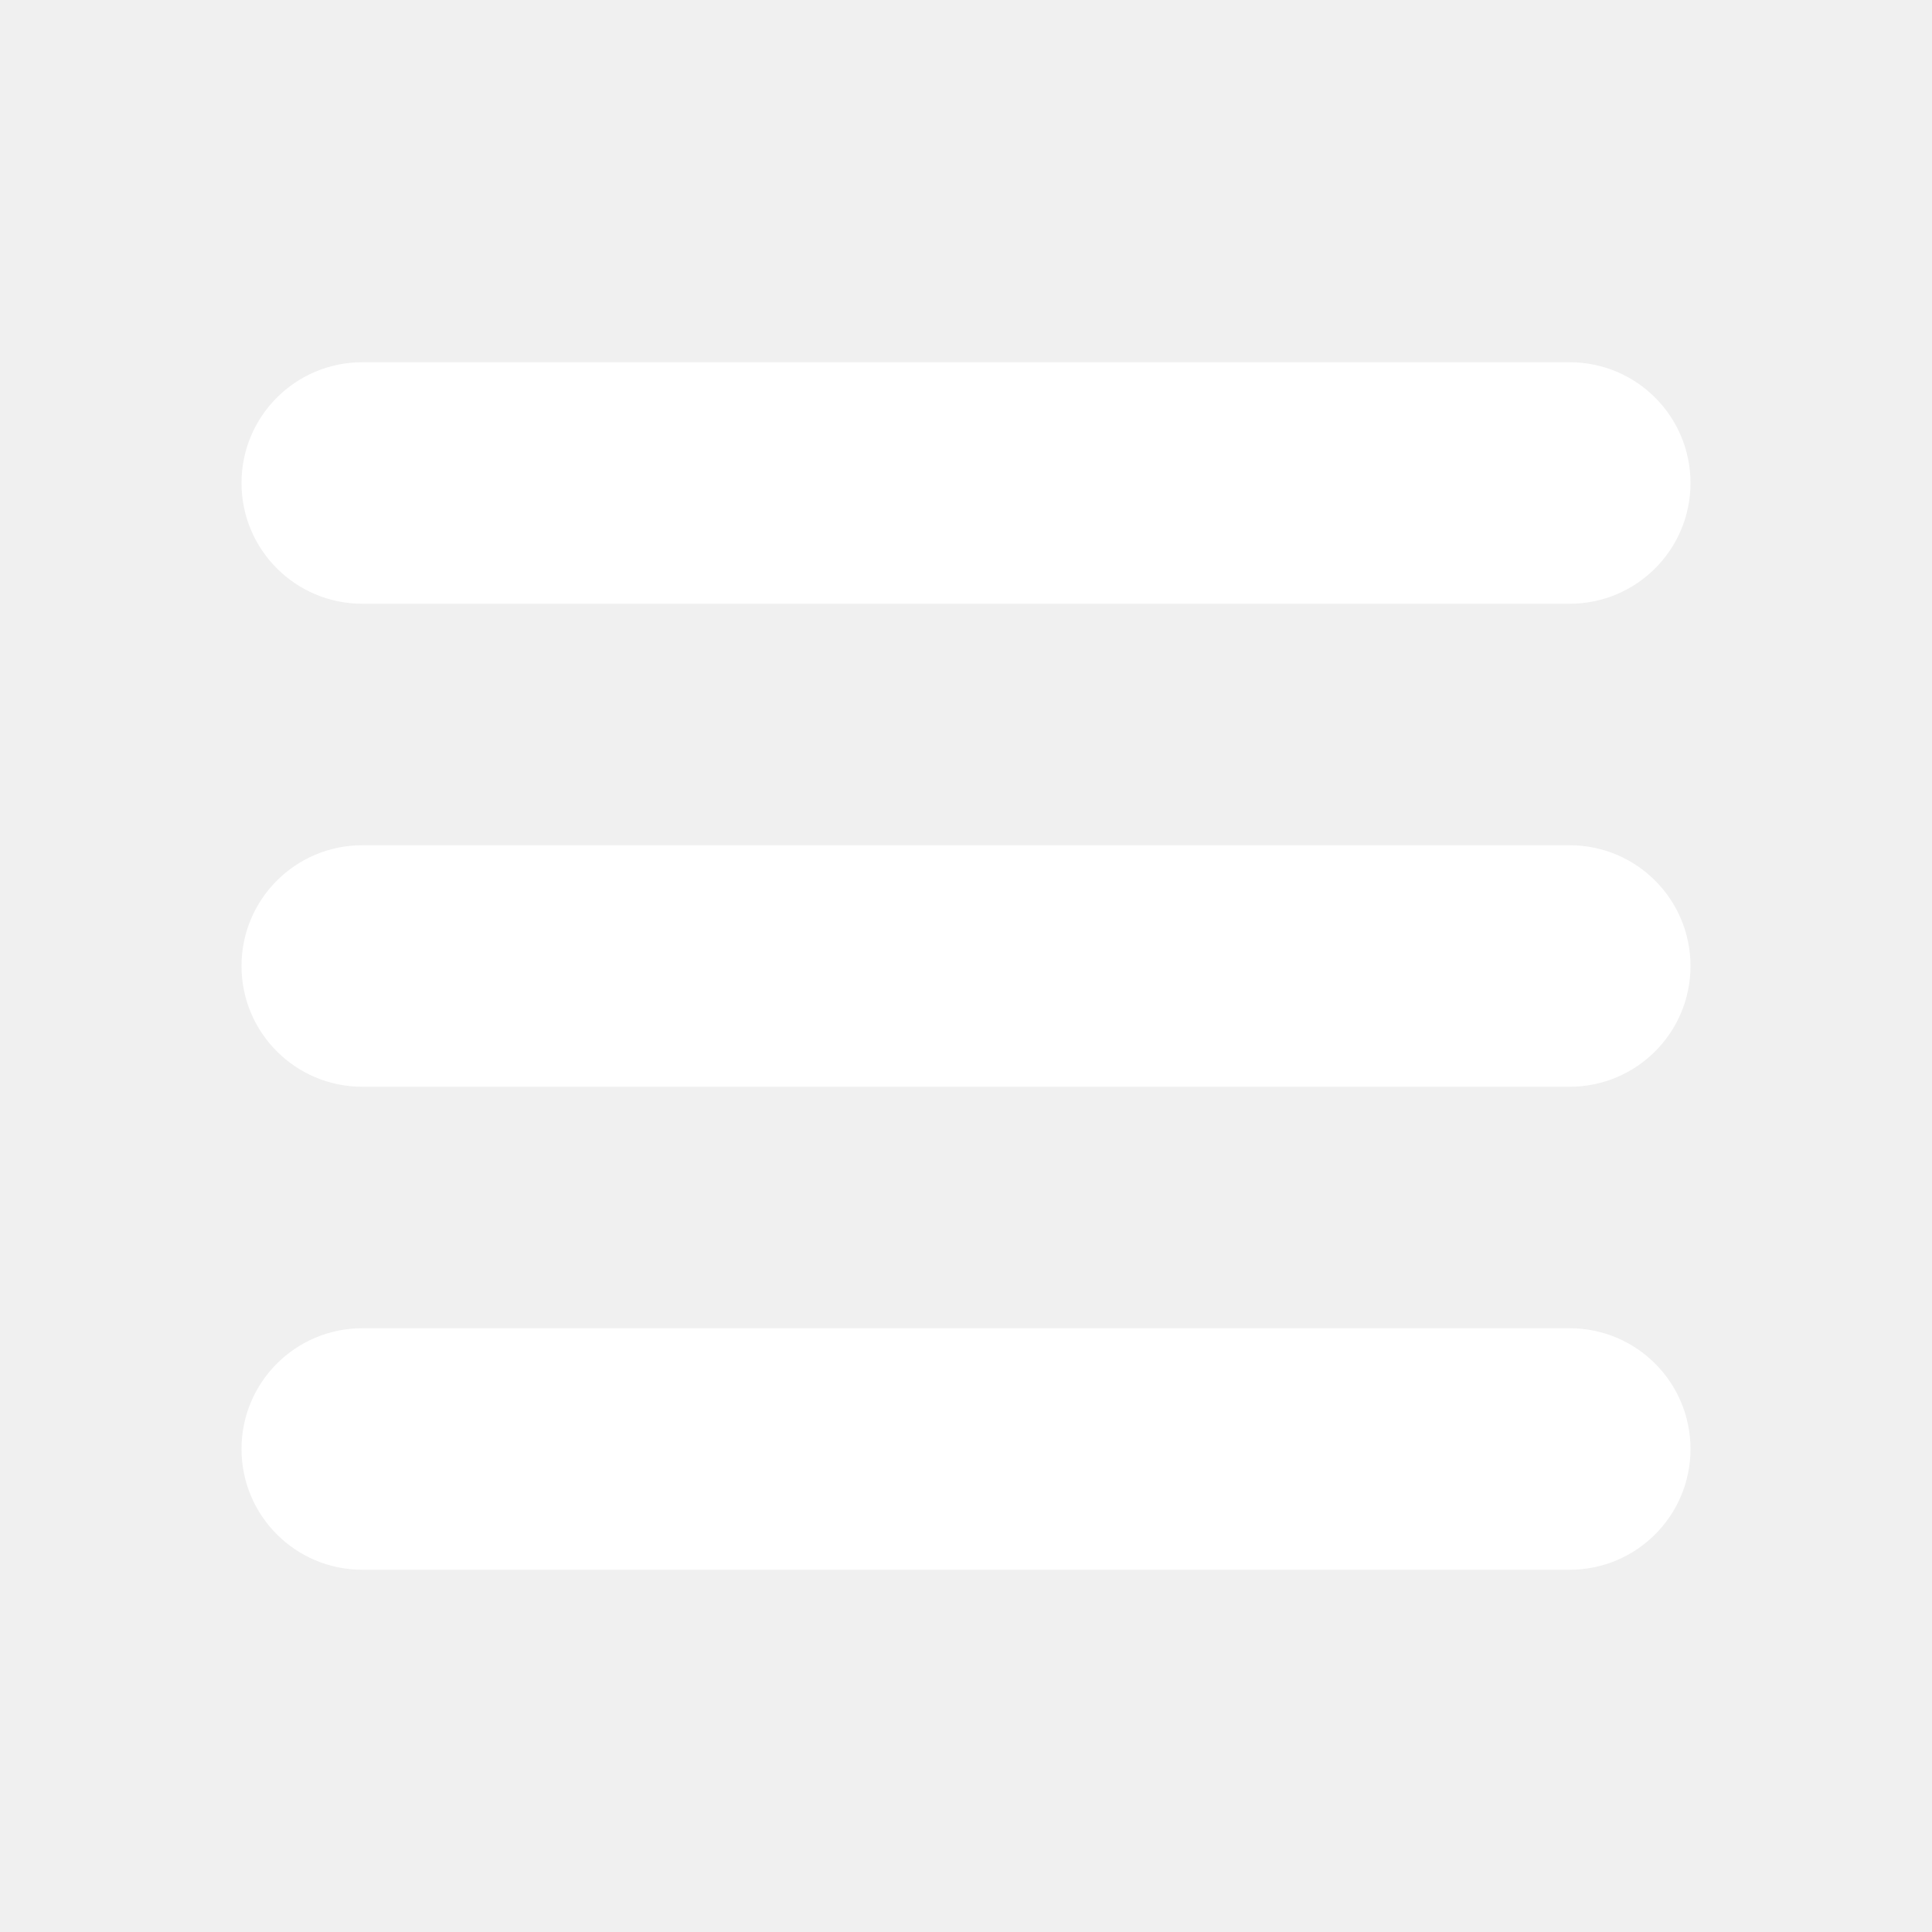
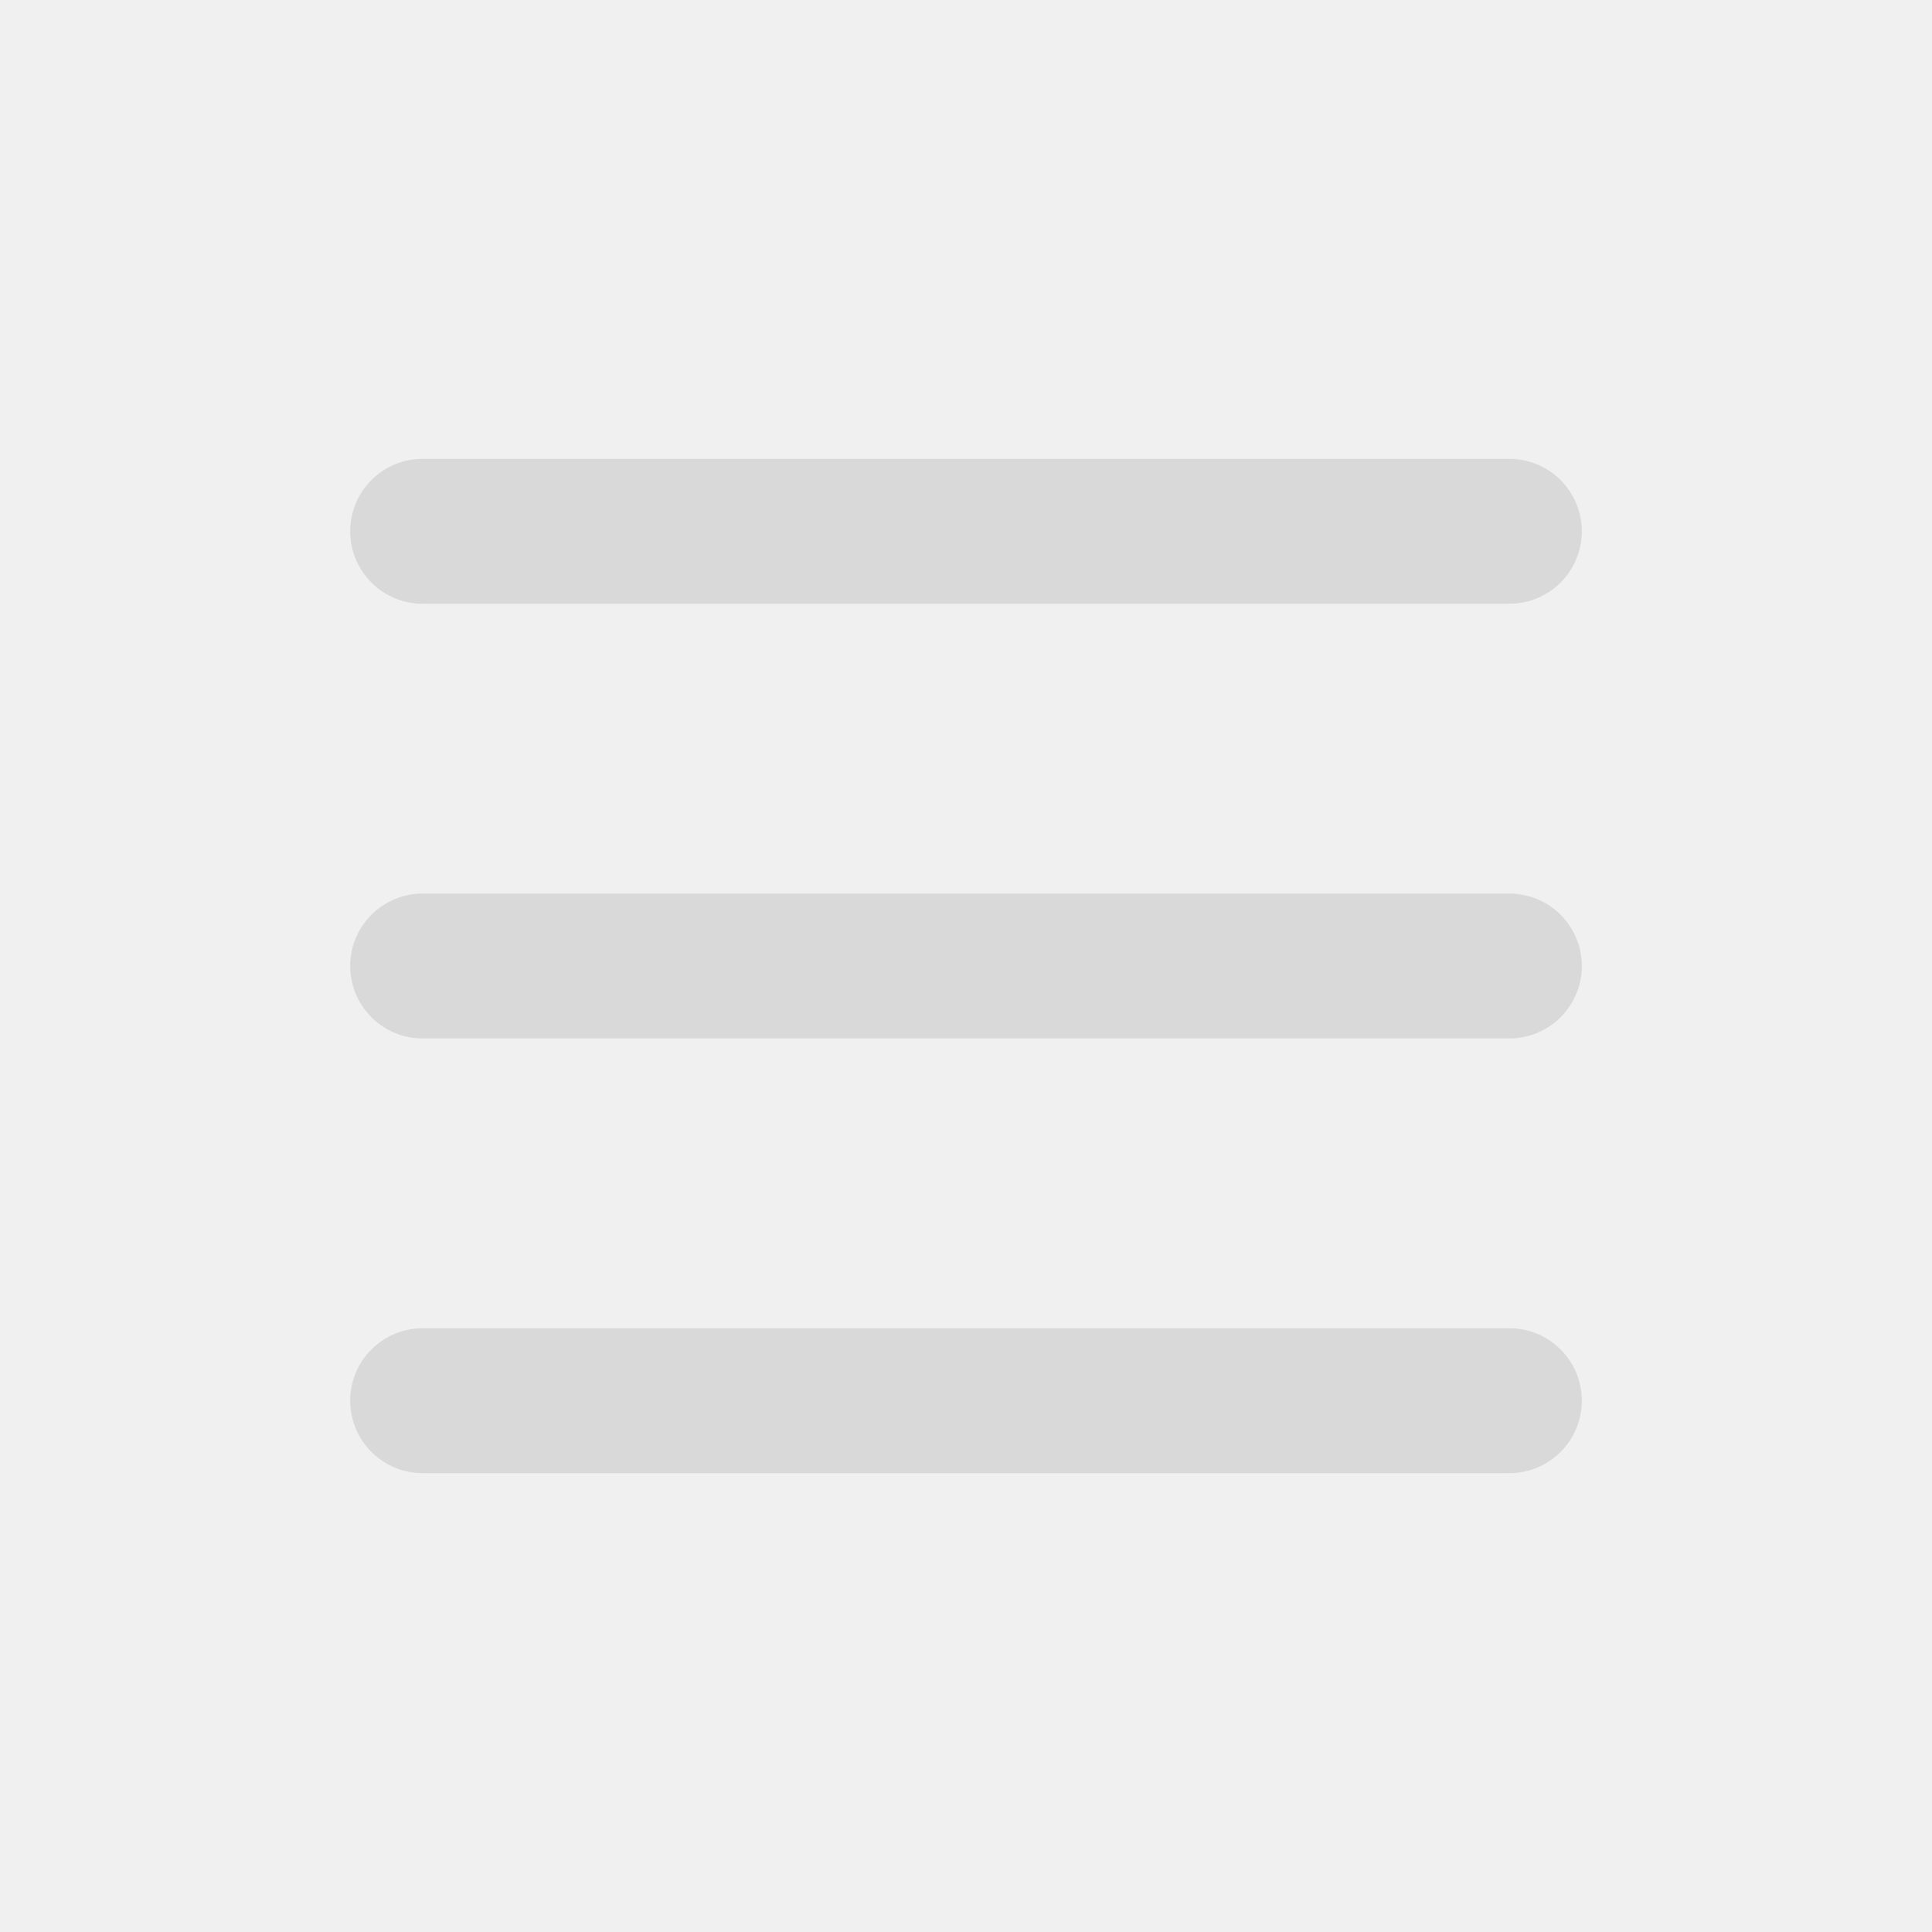
- <svg xmlns="http://www.w3.org/2000/svg" width="16" height="16" viewBox="0 0 16 16" fill="none">
-   <rect x="2" y="3" width="12" height="2" rx="1" fill="white" />
-   <rect x="2" y="7" width="12" height="2" rx="1" fill="white" />
-   <rect x="2" y="11" width="12" height="2" rx="1" fill="white" />
+ <svg xmlns="http://www.w3.org/2000/svg" width="80" height="80" viewBox="0 0 80 80" fill="none">
+   <path d="M17.5 22H62.5M17.5 40H62.5M17.5 58H62.5" stroke="#D9D9D9" stroke-width="6" stroke-linecap="round" />
</svg>
